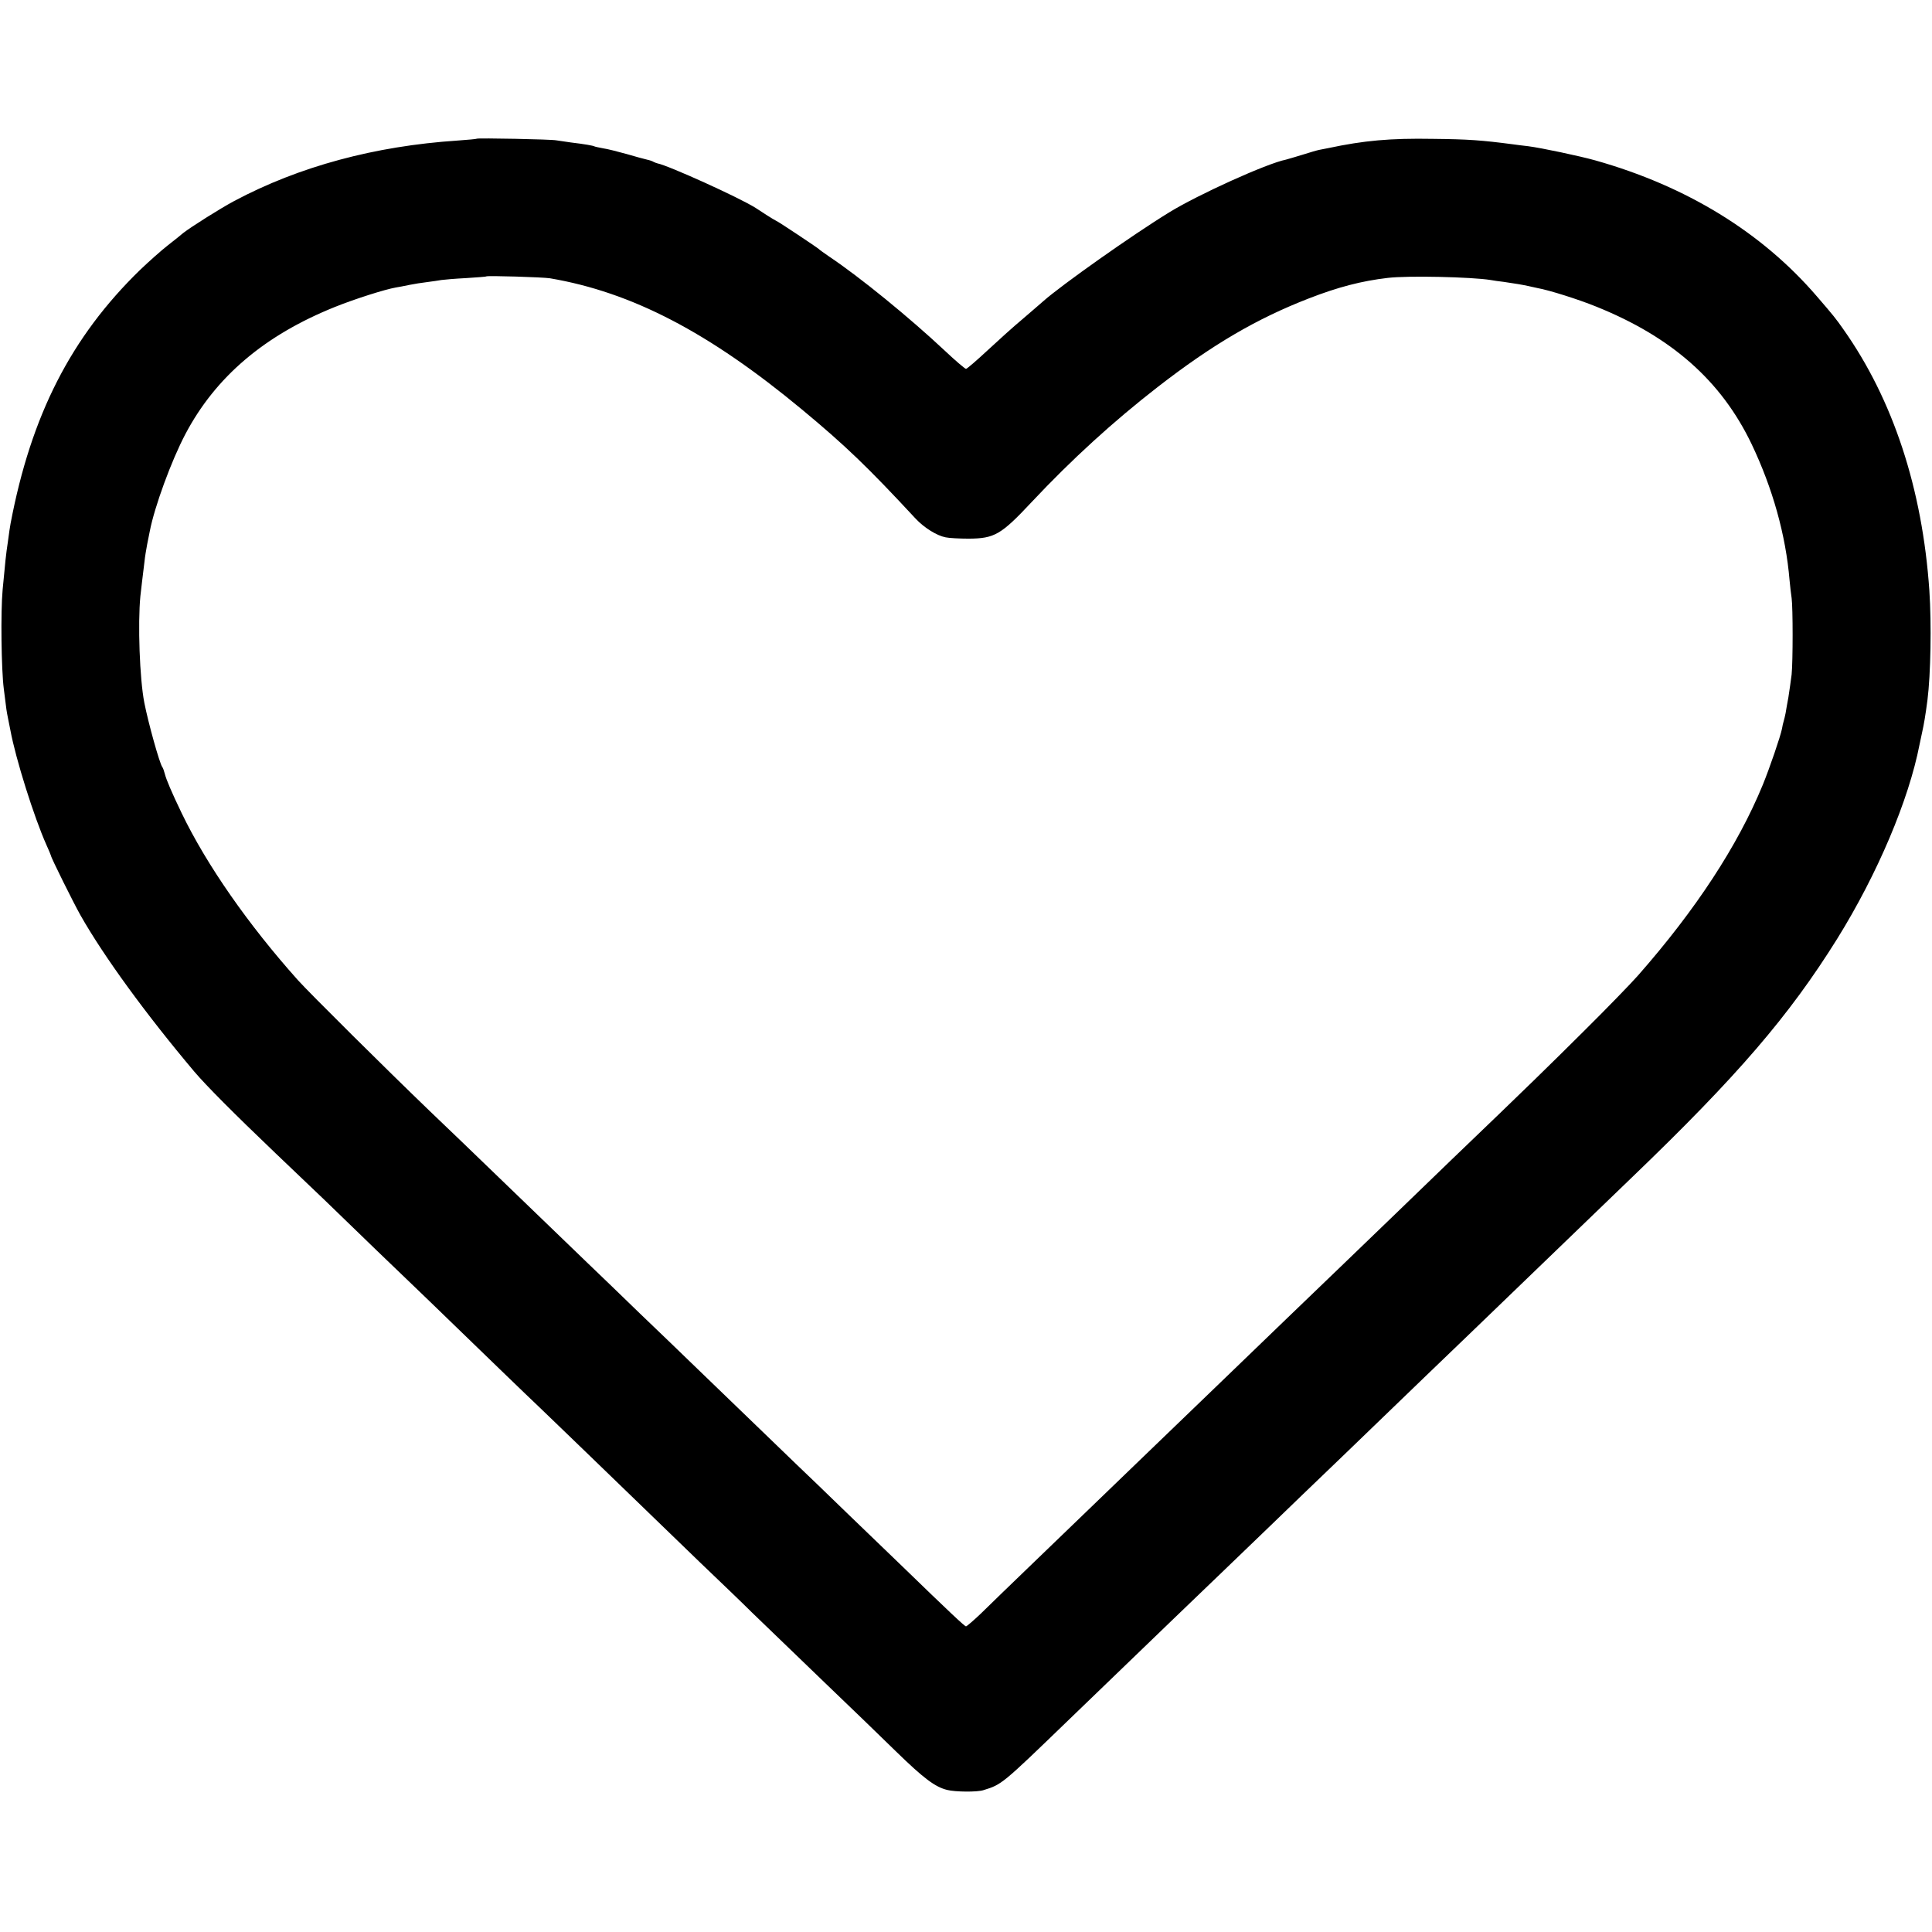
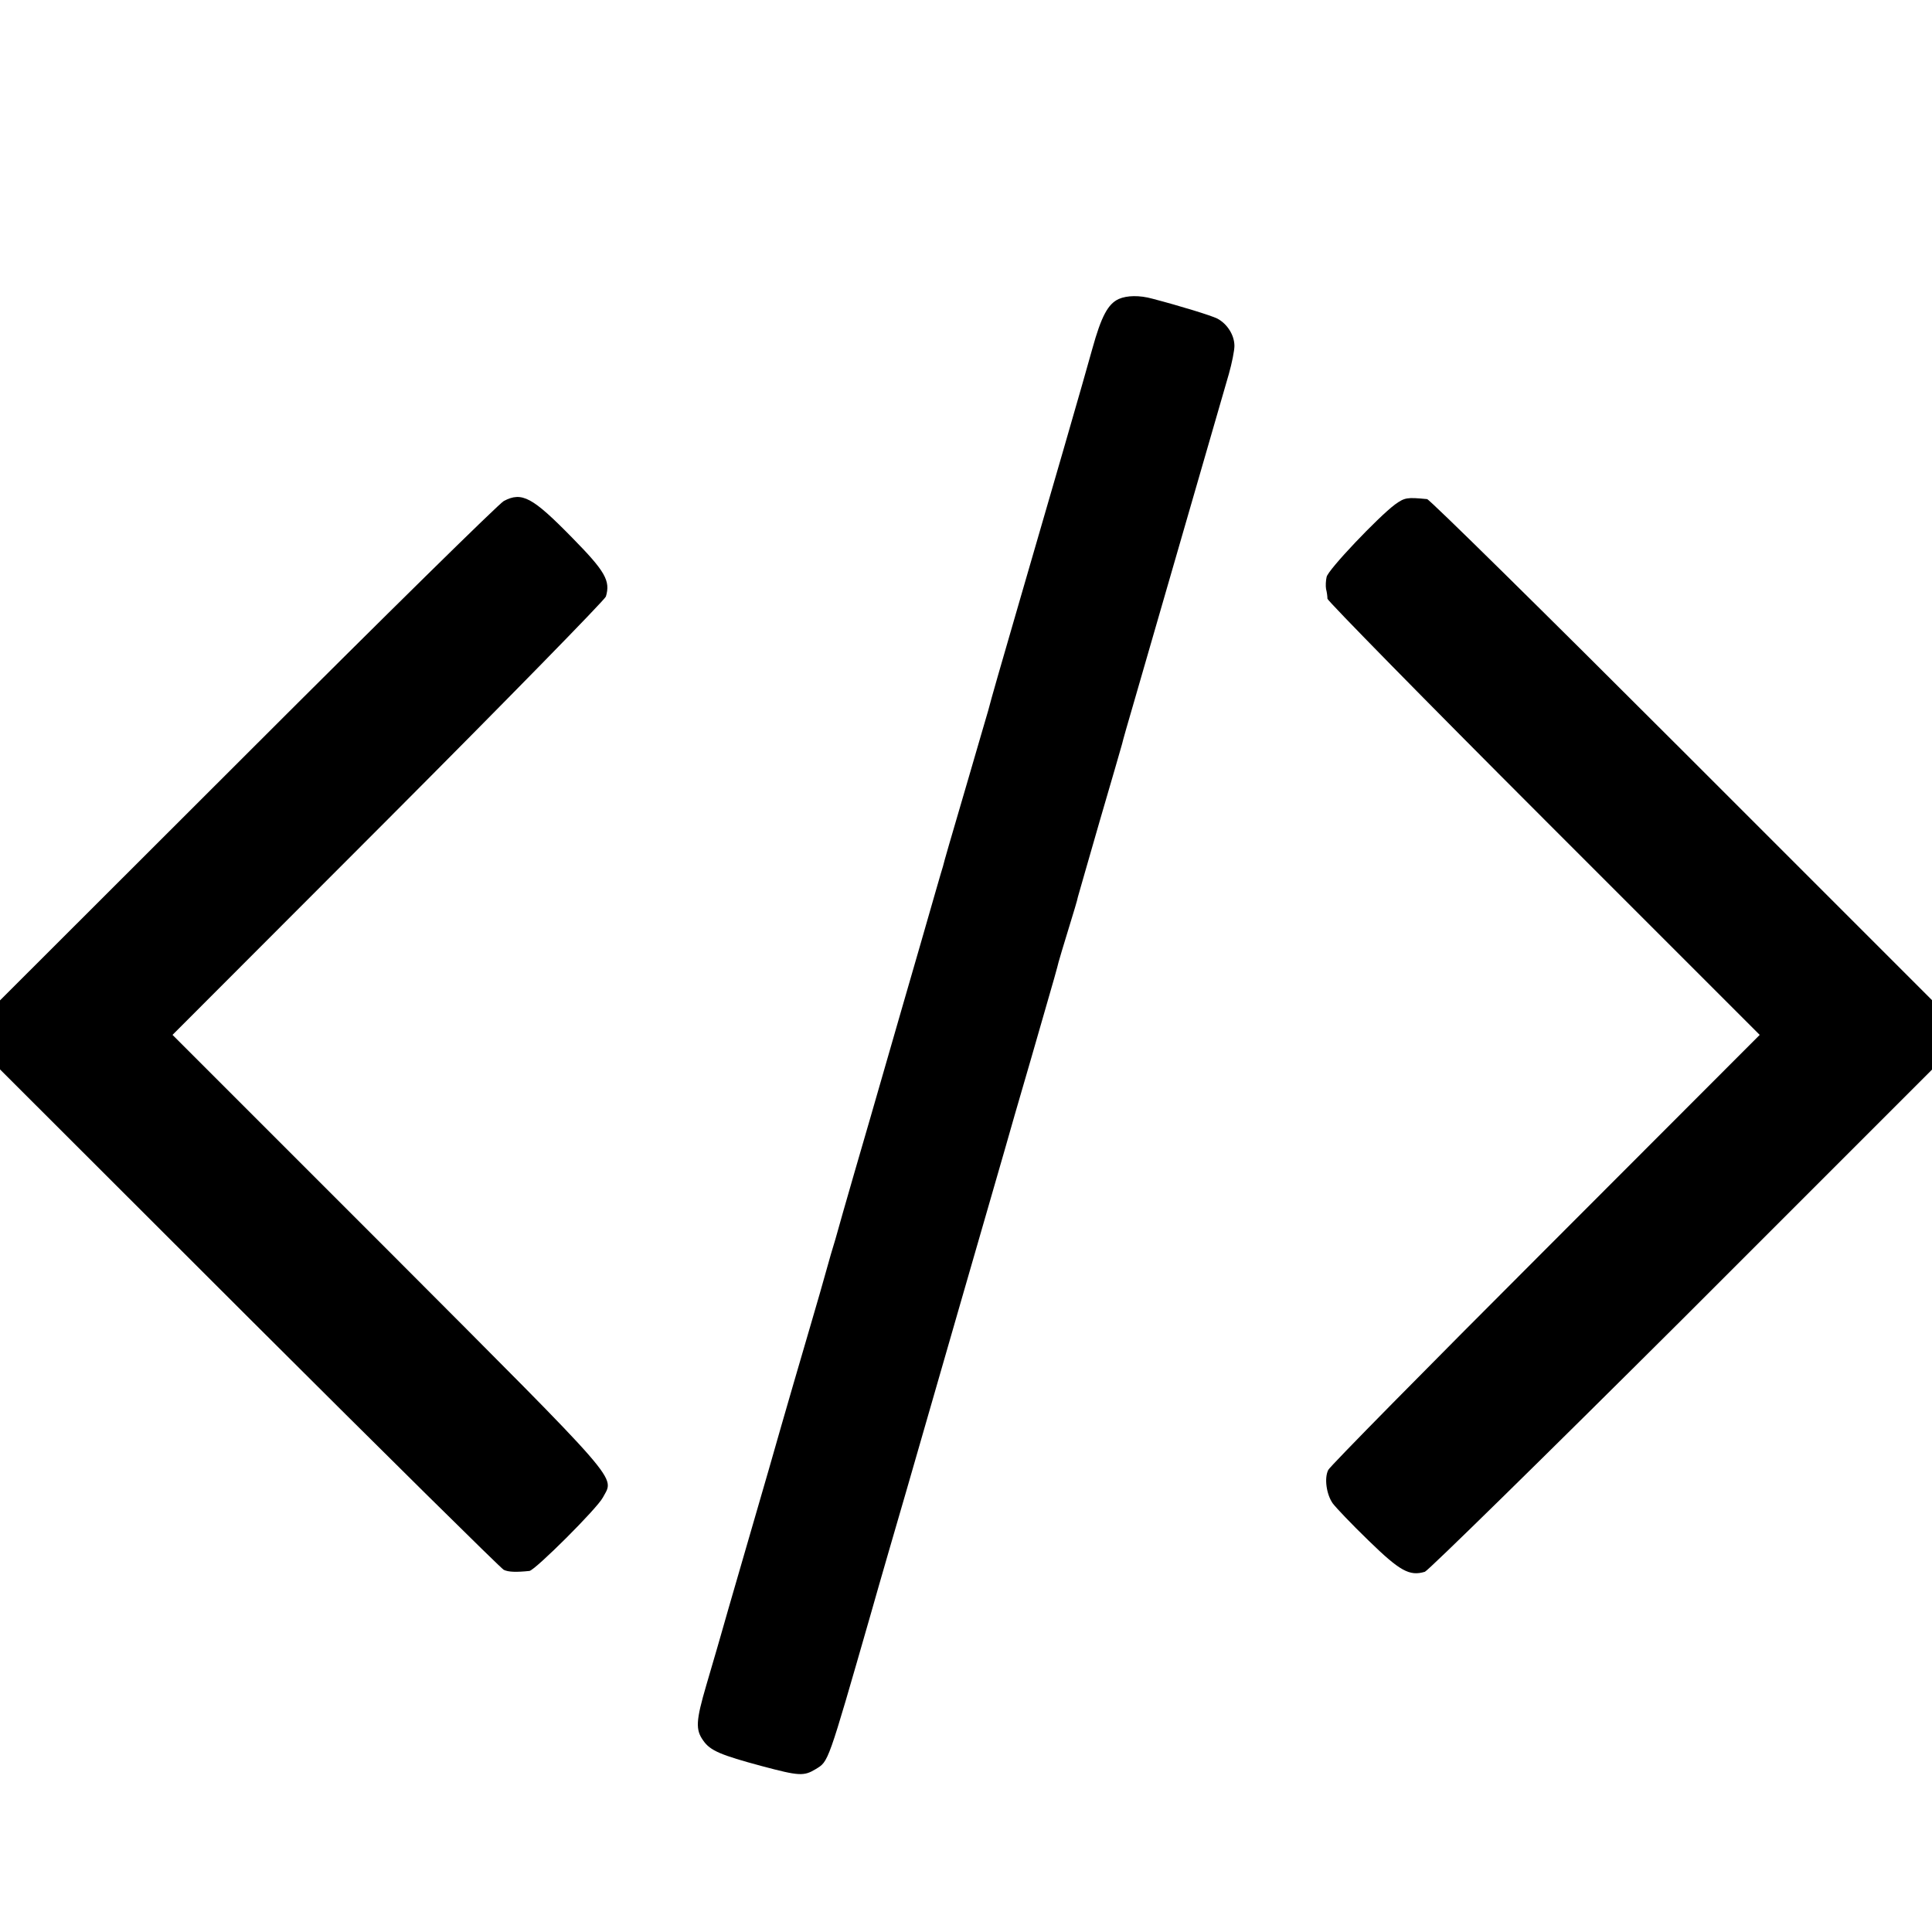
- <svg xmlns="http://www.w3.org/2000/svg" version="1.0" width="1024pt" height="1024pt" viewBox="0 0 1024 1024" preserveAspectRatio="xMidYMid meet">
-   <g transform="translate(0,1024) scale(0.1,-0.1)" fill="#000000" stroke="none">
-     <path d="M2528 9505 c-2 -2 -48 -6 -103 -10 -438 -29 -839 -137 -1183 -320 -75 -40 -230 -138 -271 -170 -9 -8 -45 -37 -81 -65 -36 -28 -102 -87 -148 -131 -365 -355 -577 -769 -686 -1344 -2 -11 -9 -54 -14 -95 -11 -73 -14 -106 -28 -255 -11 -118 -7 -424 6 -525 7 -52 13 -102 14 -110 1 -8 5 -31 9 -50 4 -19 9 -46 12 -60 28 -152 126 -463 191 -608 13 -29 24 -55 24 -57 0 -10 120 -251 156 -315 124 -219 347 -525 604 -830 62 -73 210 -222 430 -432 102 -97 219 -209 261 -249 42 -41 167 -162 278 -269 112 -107 238 -229 281 -270 258 -250 529 -512 575 -555 29 -27 152 -147 275 -265 240 -232 276 -267 576 -557 110 -105 236 -226 280 -270 294 -283 538 -519 594 -572 36 -35 112 -109 170 -165 147 -143 206 -187 270 -203 44 -11 161 -12 193 -1 97 30 97 30 448 369 302 291 340 328 555 535 110 105 224 216 255 245 31 30 151 145 265 255 115 111 238 230 274 264 36 34 157 151 270 260 113 109 239 230 280 270 72 69 355 341 619 596 190 183 250 241 471 454 560 538 833 856 1088 1265 213 343 379 735 436 1029 2 11 9 41 14 66 9 40 17 86 28 170 17 135 22 401 10 580 -37 540 -193 1013 -456 1385 -40 57 -51 71 -140 174 -292 340 -692 585 -1175 721 -82 23 -285 66 -355 75 -25 3 -61 7 -80 10 -168 22 -237 27 -425 29 -227 4 -367 -9 -555 -49 -14 -3 -34 -7 -46 -9 -12 -2 -52 -14 -90 -26 -38 -12 -78 -23 -88 -26 -101 -20 -465 -185 -618 -279 -196 -120 -572 -386 -668 -471 -14 -12 -63 -55 -110 -95 -47 -39 -131 -115 -188 -168 -57 -53 -107 -96 -112 -96 -5 0 -56 43 -112 96 -189 177 -450 390 -613 499 -27 19 -52 36 -55 40 -7 7 -212 144 -225 149 -5 2 -28 16 -50 30 -22 14 -49 32 -60 39 -89 56 -463 225 -520 236 -5 1 -15 5 -21 8 -6 4 -21 9 -35 12 -13 3 -62 16 -109 30 -47 13 -102 27 -124 30 -21 4 -41 8 -45 10 -7 4 -50 12 -126 21 -27 4 -61 9 -75 11 -26 6 -417 13 -422 9z m387 -740 c434 -74 842 -286 1335 -695 229 -190 348 -304 603 -579 45 -48 112 -90 159 -99 18 -4 74 -7 123 -7 136 1 171 21 332 193 214 228 435 429 668 610 290 225 525 363 804 471 152 59 278 92 416 108 106 13 445 5 545 -11 14 -3 45 -7 70 -10 56 -8 98 -15 130 -22 14 -3 36 -8 50 -11 61 -11 214 -59 310 -98 400 -161 663 -393 824 -729 111 -233 181 -481 201 -721 3 -33 8 -76 11 -95 7 -51 7 -335 0 -405 -4 -33 -12 -87 -17 -120 -6 -33 -13 -71 -15 -85 -3 -14 -7 -33 -10 -42 -3 -9 -7 -27 -9 -40 -8 -41 -66 -210 -102 -298 -132 -321 -354 -661 -661 -1010 -36 -41 -163 -172 -282 -290 -187 -186 -298 -295 -710 -690 -41 -40 -174 -168 -294 -284 -120 -116 -245 -236 -276 -266 -90 -86 -480 -462 -623 -600 -151 -146 -173 -167 -463 -446 -120 -116 -247 -238 -280 -270 -34 -33 -157 -151 -274 -264 -117 -113 -244 -235 -282 -273 -39 -37 -74 -67 -78 -67 -7 0 -83 71 -350 330 -37 36 -159 153 -271 261 -112 109 -236 228 -275 265 -201 194 -509 491 -566 546 -36 35 -154 149 -263 253 -108 105 -234 226 -280 270 -91 88 -445 429 -560 540 -40 39 -164 158 -276 265 -236 227 -635 623 -700 695 -263 294 -484 611 -616 885 -54 112 -82 179 -89 207 -4 16 -10 33 -14 38 -14 18 -74 233 -95 340 -25 128 -35 420 -21 565 7 61 10 88 22 185 2 22 9 63 14 90 6 28 12 59 14 70 25 129 114 373 189 515 160 303 419 523 792 673 107 43 265 93 322 103 15 2 48 9 73 14 25 5 68 12 95 15 28 4 61 8 75 11 14 2 72 7 130 10 58 4 106 7 107 9 6 5 302 -4 338 -10z" />
+ <svg xmlns="http://www.w3.org/2000/svg" version="1.0" width="16pt" height="16pt" viewBox="0 0 16 16" preserveAspectRatio="xMidYMid meet">
+   <g transform="translate(0,16) scale(0.002286,-0.002286)" fill="#000000" stroke="none">
+     <path d="M4053 5916 c-39 -18 -63 -62 -96 -181 -23 -85 -165 -575 -264 -915 -62 -213 -104 -359 -113 -395 -5 -16 -36 -124 -70 -240 -71 -242 -89 -304 -94 -325 -3 -8 -39 -134 -81 -280 -42 -146 -101 -348 -130 -450 -29 -102 -79 -273 -110 -380 -31 -107 -58 -202 -60 -210 -2 -8 -13 -46 -25 -85 -11 -38 -22 -77 -24 -85 -2 -8 -24 -85 -49 -170 -25 -85 -94 -321 -152 -525 -59 -203 -124 -428 -145 -500 -20 -71 -40 -139 -43 -150 -3 -11 -20 -69 -38 -130 -38 -130 -40 -162 -11 -202 25 -36 63 -52 212 -92 135 -36 152 -37 195 -11 47 29 42 14 199 560 35 124 94 326 130 450 36 124 124 430 196 680 72 250 161 556 196 680 36 124 86 295 110 380 25 85 47 164 49 174 3 11 19 65 36 120 17 55 33 108 34 116 2 8 38 132 79 275 42 143 78 268 81 279 2 10 22 80 44 155 86 297 324 1120 343 1186 11 39 20 84 20 101 0 39 -26 80 -62 99 -22 11 -132 45 -235 72 -47 13 -92 12 -122 -1z" />
+     <path d="M1825 5184 c-16 -8 -434 -419 -927 -912 l-898 -897 0 -125 0 -125 902 -901 c497 -496 912 -906 923 -912 17 -8 44 -9 93 -4 21 3 245 226 266 266 42 79 83 32 -777 894 l-782 782 782 783 c429 430 784 793 788 805 17 57 -2 91 -122 213 -144 147 -182 168 -248 133z" />
+     <path d="M5053 5171 c-60 -45 -242 -236 -247 -262 -3 -13 -4 -33 -2 -44 3 -11 5 -27 5 -35 1 -8 353 -367 783 -797 l783 -783 -777 -778 c-427 -427 -781 -786 -786 -798 -15 -29 -7 -88 16 -121 11 -15 69 -76 130 -135 113 -110 148 -130 204 -113 12 4 431 415 931 913 l907 907 0 125 0 125 -908 908 c-499 499 -914 908 -922 908 -73 7 -81 6 -117 -20z" />
  </g>
</svg>
